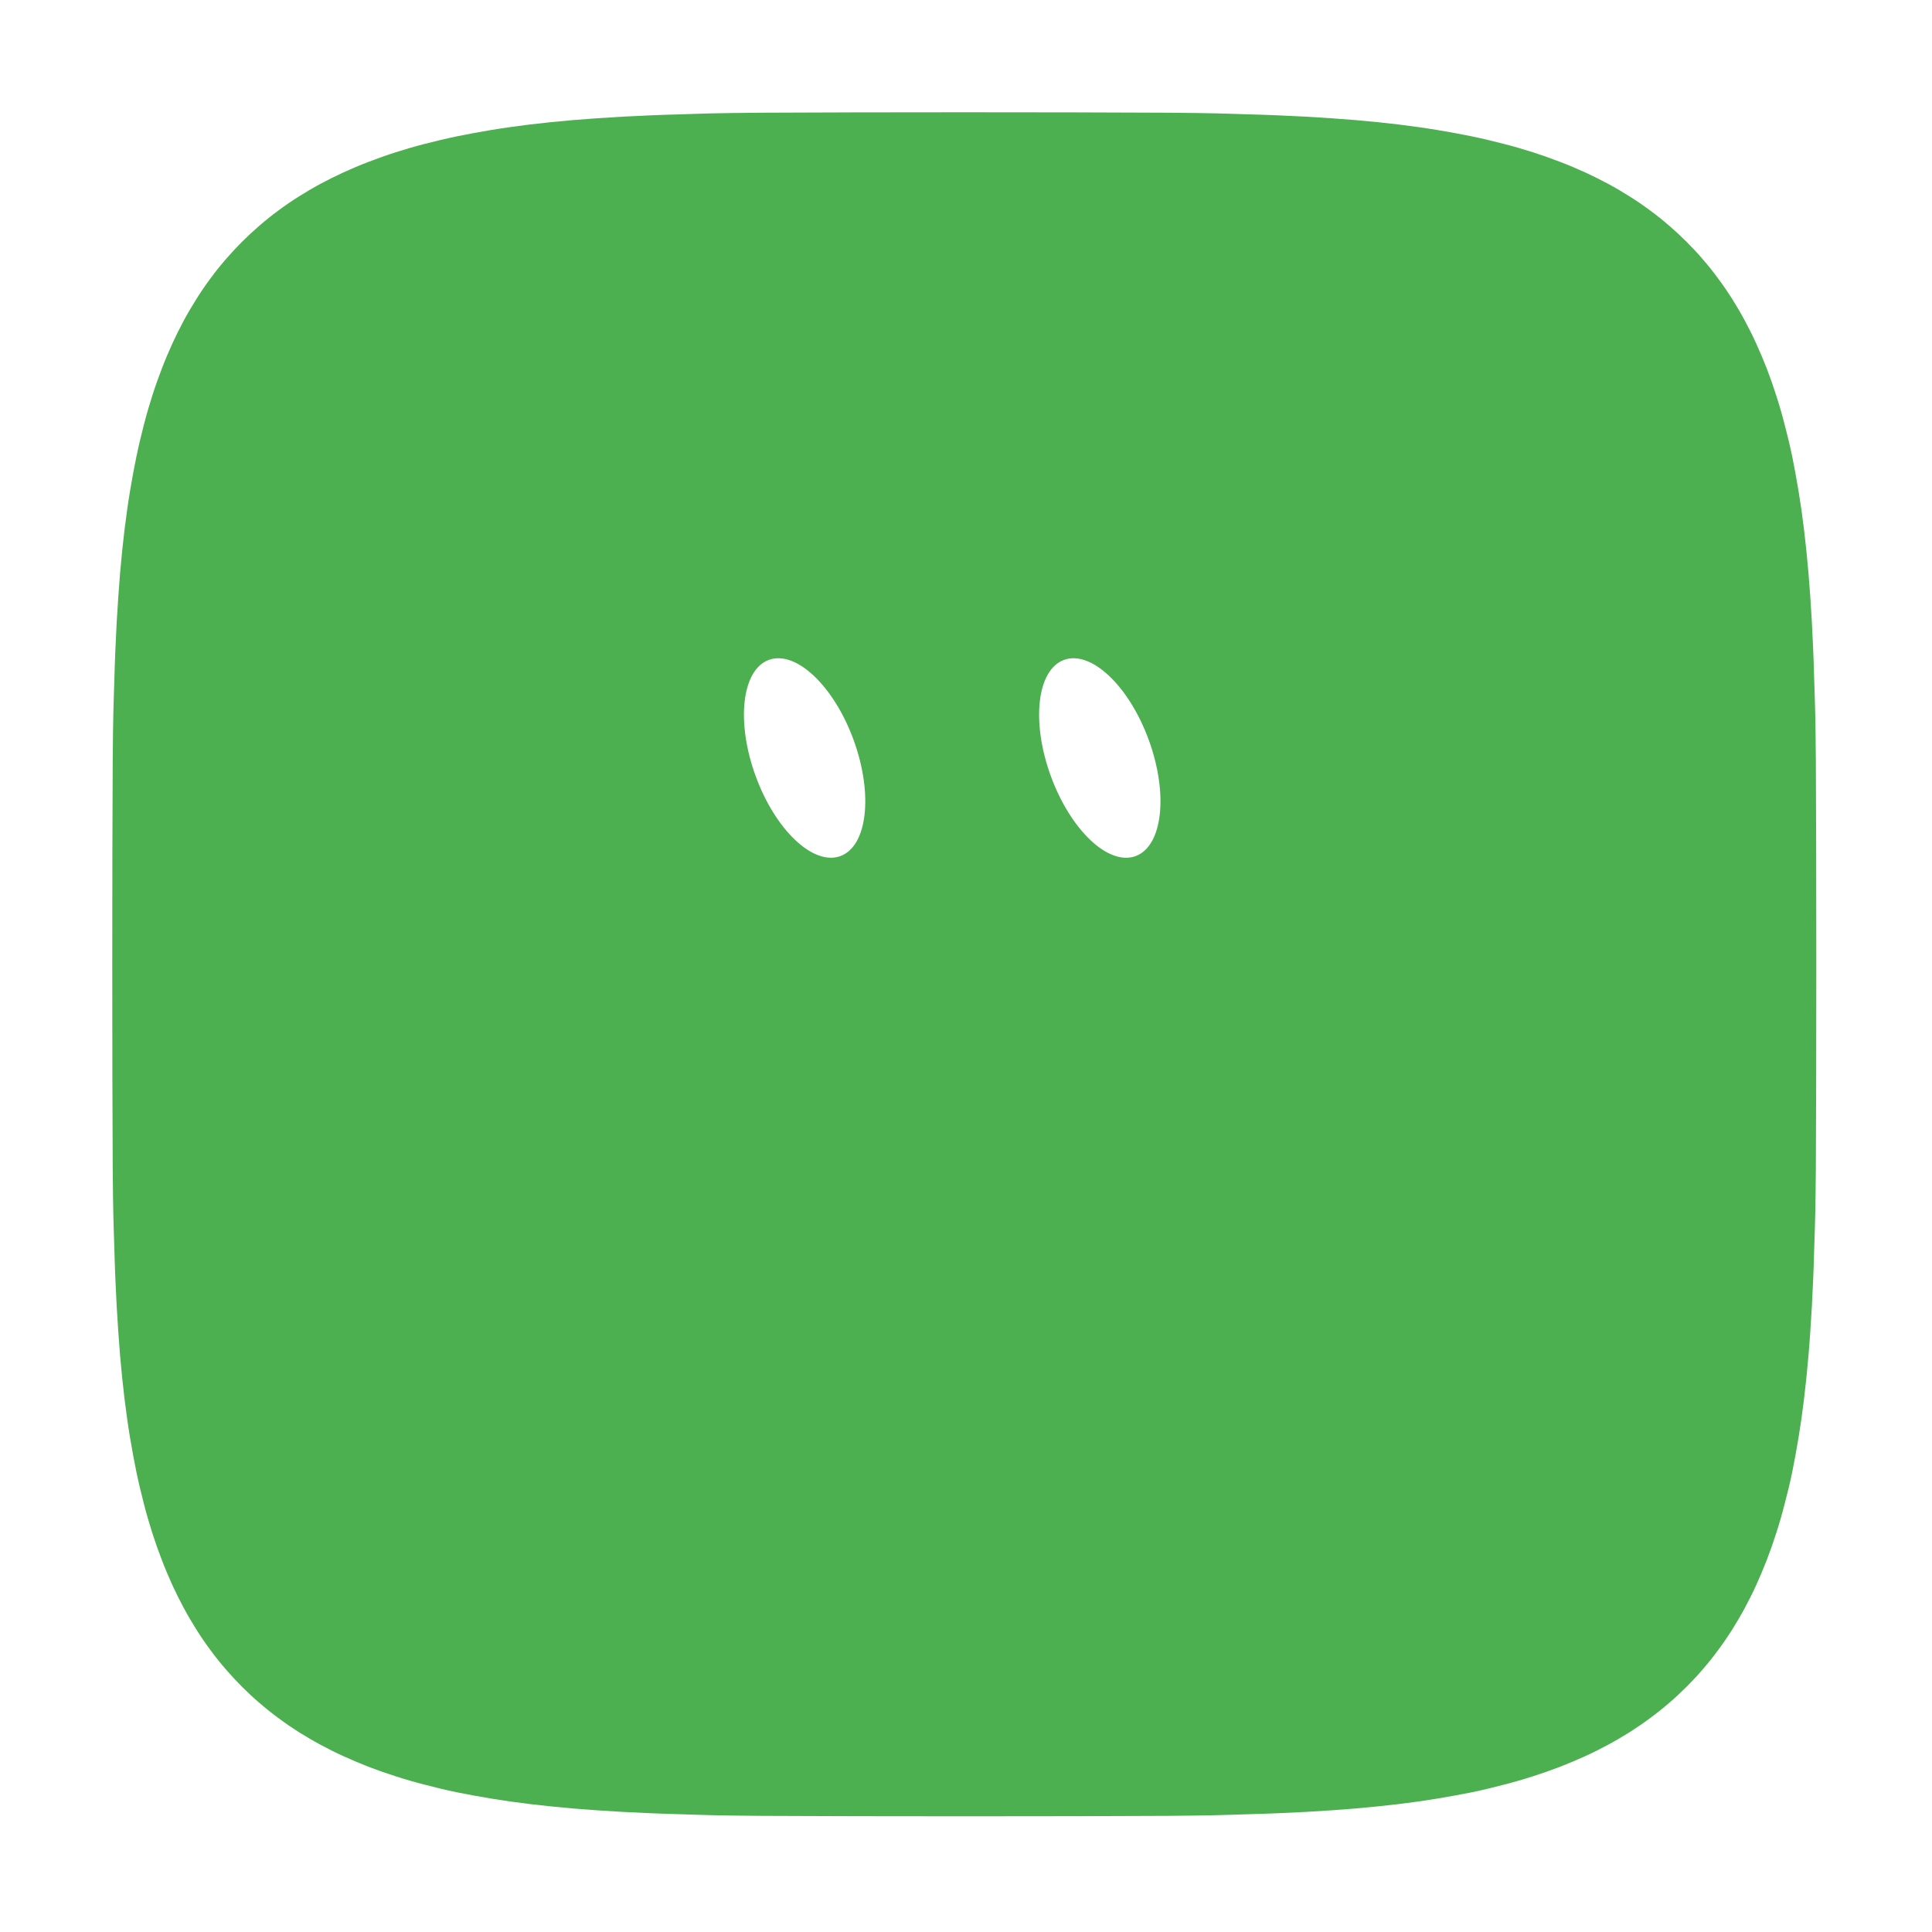
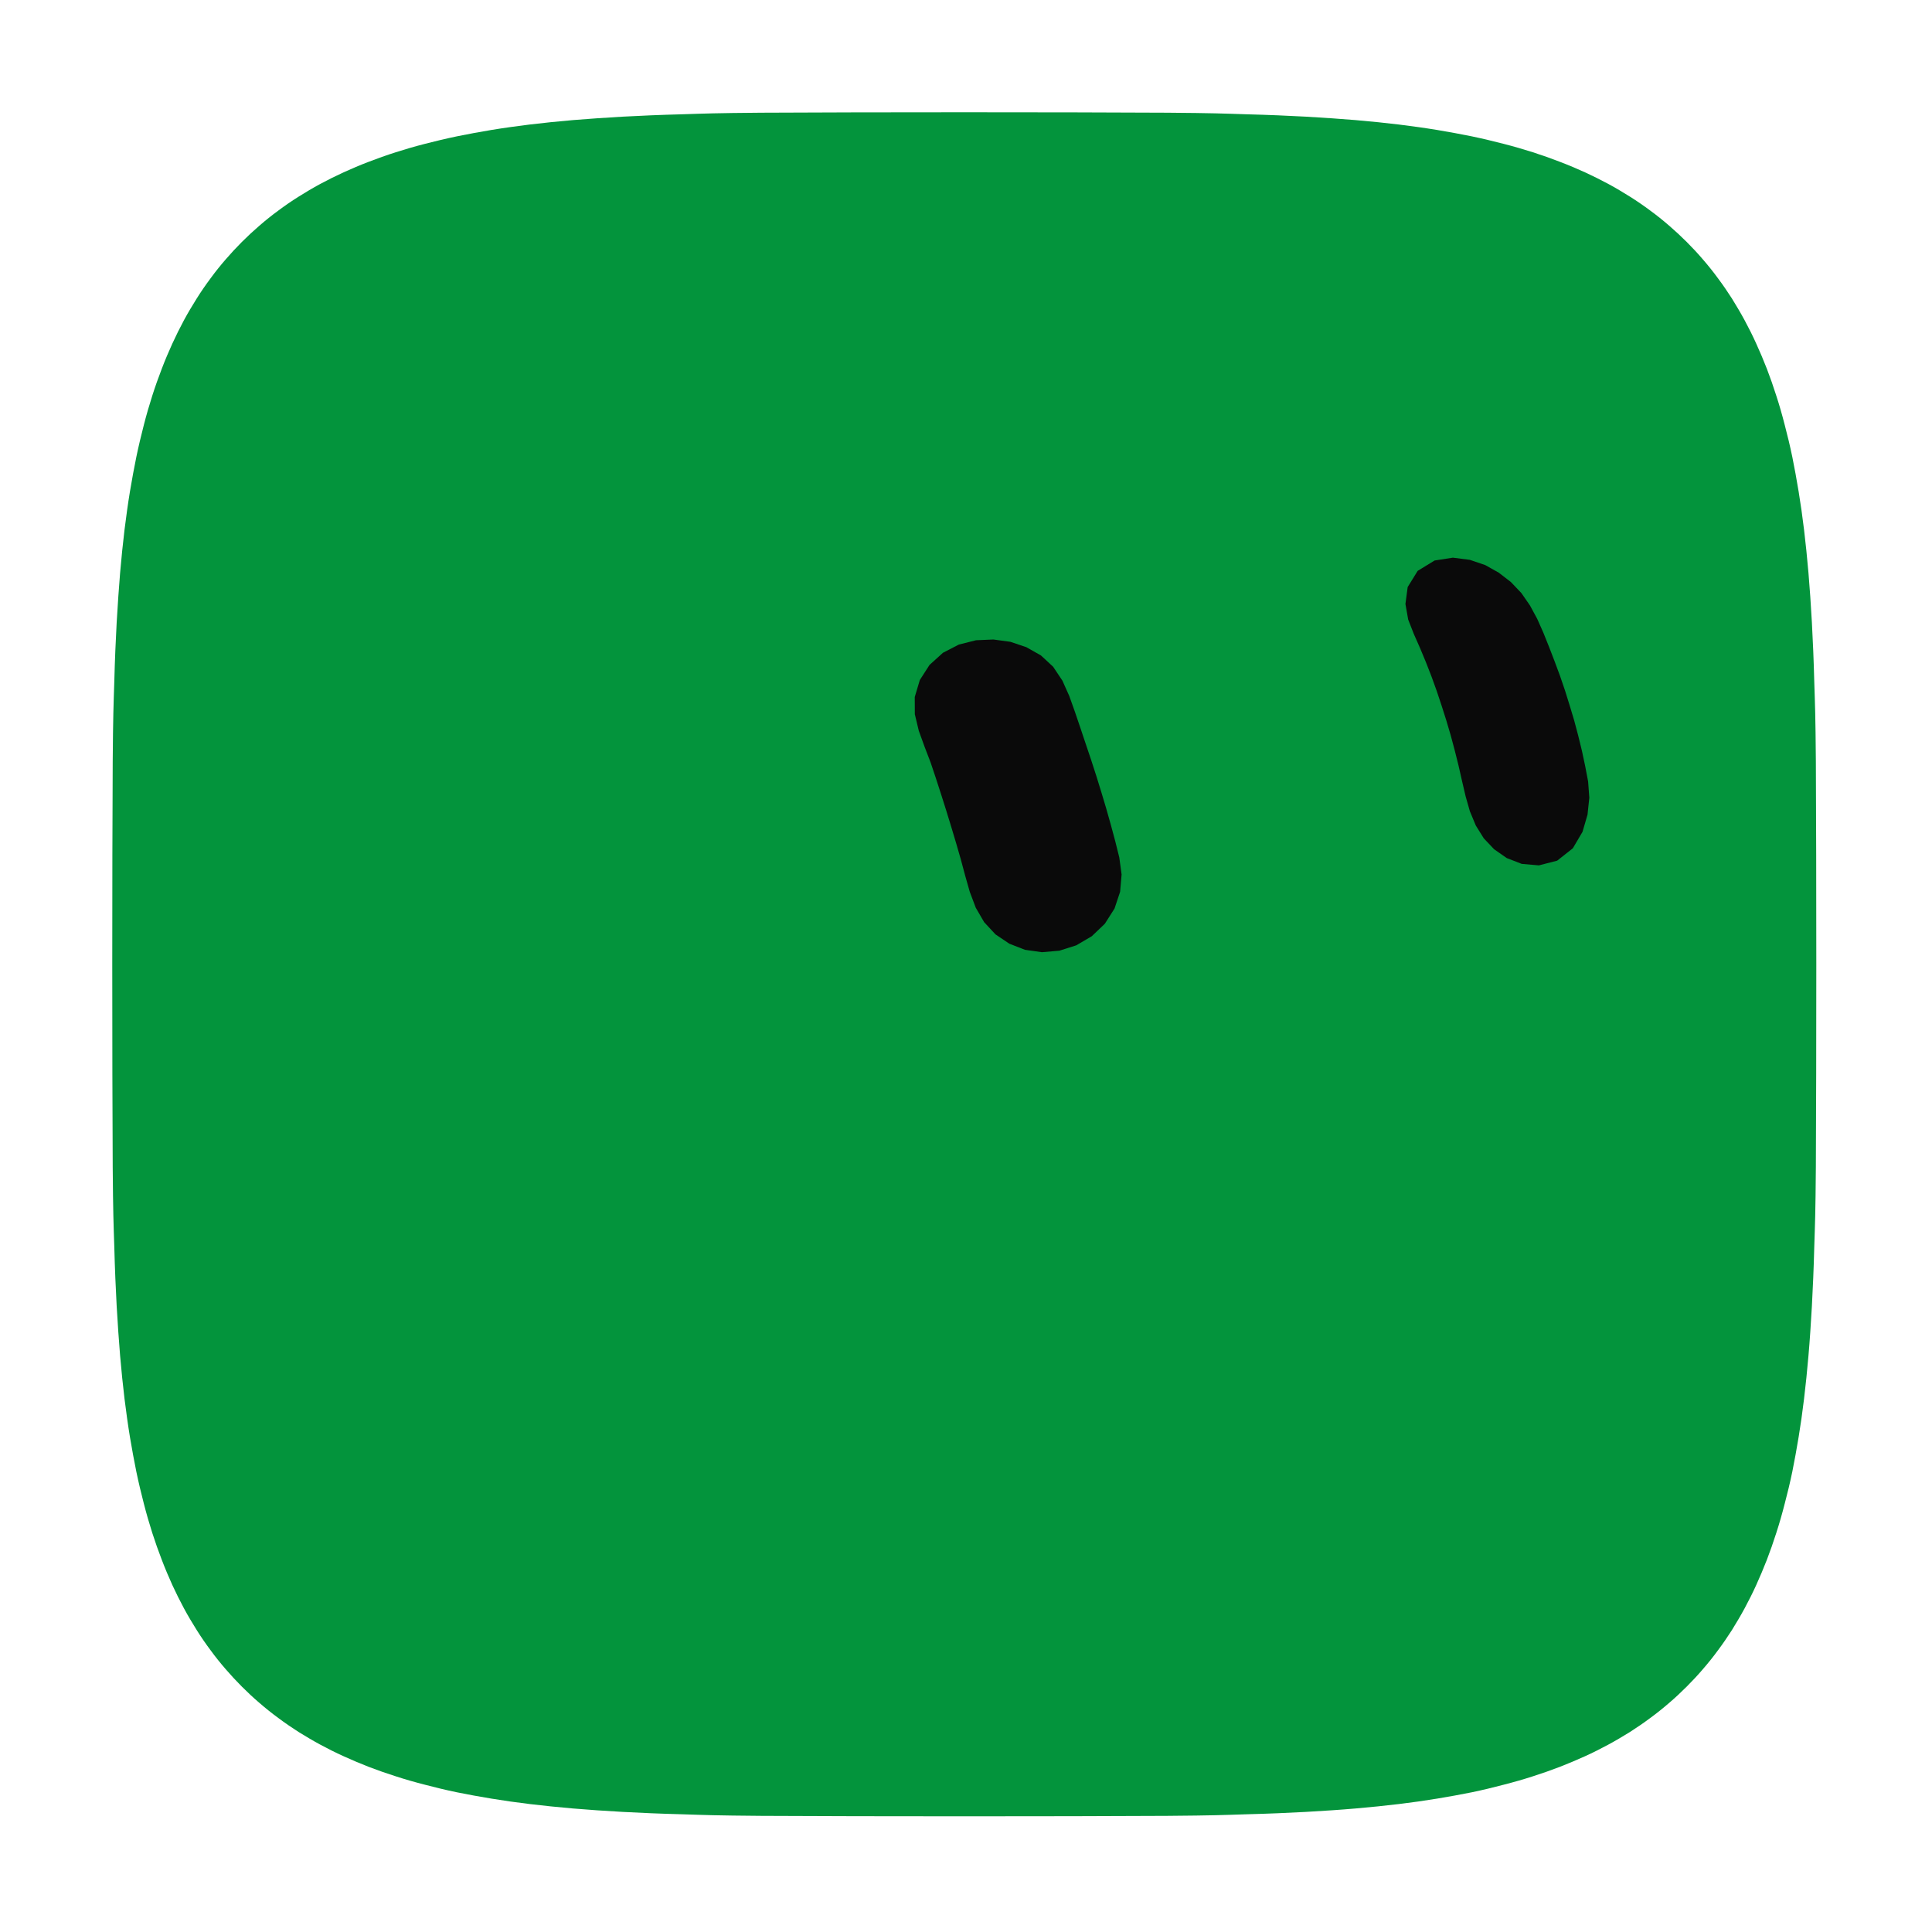
<svg xmlns="http://www.w3.org/2000/svg" width="229" height="229" viewBox="-15 -15 259 259">
  <g class="grok-bot-mark" data-official-id="squircle" data-picker-shape="rounded-square">
-     <path class="grok-bot-mark__compound" fill="#4CAF50" fill-rule="evenodd" d="M228.49 114.27C228.49 123.33 228.47 135.16 228.43 141.46C228.38 147.76 228.32 148.96 228.22 152.06C228.14 155.17 228.03 157.62 227.9 160.07C227.76 162.51 227.62 164.66 227.44 166.73C227.26 168.8 227.07 170.68 226.85 172.5C226.63 174.33 226.39 176.01 226.12 177.65C225.85 179.28 225.57 180.82 225.27 182.31C224.96 183.8 224.62 185.2 224.26 186.56C223.91 187.93 223.54 189.23 223.13 190.49C222.73 191.74 222.31 192.94 221.86 194.11C221.41 195.27 220.93 196.39 220.44 197.48C219.95 198.56 219.43 199.59 218.88 200.61C218.34 201.61 217.76 202.58 217.18 203.52C216.58 204.46 215.96 205.36 215.31 206.23C214.67 207.11 213.99 207.95 213.29 208.76C212.6 209.57 211.87 210.35 211.11 211.11C210.35 211.87 209.57 212.6 208.76 213.29C207.95 213.99 207.11 214.67 206.23 215.31C205.36 215.96 204.46 216.58 203.52 217.18C202.58 217.76 201.61 218.34 200.61 218.88C199.59 219.43 198.56 219.95 197.48 220.44C196.39 220.93 195.27 221.41 194.11 221.86C192.94 222.31 191.74 222.73 190.49 223.13C189.23 223.54 187.93 223.91 186.56 224.26C185.2 224.62 183.8 224.96 182.31 225.27C180.82 225.57 179.28 225.85 177.65 226.12C176.01 226.39 174.33 226.63 172.5 226.85C170.68 227.07 168.8 227.26 166.73 227.44C164.66 227.62 162.51 227.76 160.07 227.9C157.62 228.03 155.17 228.14 152.06 228.22C148.96 228.32 147.76 228.38 141.46 228.43C135.16 228.47 123.33 228.49 114.27 228.49C105.21 228.49 93.39 228.47 87.08 228.43C80.78 228.38 79.58 228.32 76.48 228.22C73.38 228.14 70.92 228.03 68.48 227.9C66.03 227.76 63.9 227.62 61.81 227.44C59.74 227.26 57.87 227.07 56.04 226.85C54.21 226.63 52.53 226.39 50.89 226.12C49.26 225.85 47.72 225.57 46.24 225.27C44.75 224.96 43.34 224.62 41.98 224.26C40.61 223.91 39.31 223.54 38.06 223.13C36.8 222.73 35.6 222.31 34.43 221.86C33.27 221.41 32.15 220.93 31.07 220.44C29.98 219.95 28.95 219.43 27.93 218.88C26.93 218.34 25.96 217.76 25.02 217.18C24.08 216.58 23.18 215.96 22.31 215.31C21.43 214.67 20.59 213.99 19.78 213.29C18.97 212.6 18.19 211.87 17.43 211.11C16.67 210.35 15.95 209.57 15.25 208.76C14.55 207.95 13.87 207.11 13.23 206.23C12.58 205.36 11.96 204.46 11.37 203.52C10.78 202.58 10.2 201.61 9.66 200.61C9.11 199.59 8.6 198.56 8.1 197.48C7.61 196.39 7.13 195.27 6.69 194.11C6.24 192.94 5.81 191.74 5.41 190.49C5.01 189.23 4.63 187.93 4.28 186.56C3.93 185.2 3.59 183.8 3.28 182.31C2.98 180.82 2.69 179.28 2.42 177.65C2.15 176.01 1.92 174.33 1.69 172.5C1.47 170.68 1.28 168.8 1.1 166.73C0.93 164.66 0.78 162.51 0.64 160.07C0.51 157.62 0.4 155.17 0.32 152.06C0.22 148.96 0.16 147.76 0.11 141.46C0.07 135.16 0.05 123.33 0.05 114.27C0.05 105.21 0.07 93.39 0.11 87.08C0.16 80.78 0.22 79.58 0.32 76.48C0.4 73.38 0.51 70.92 0.64 68.48C0.78 66.03 0.93 63.9 1.1 61.81C1.28 59.74 1.47 57.87 1.69 56.04C1.92 54.21 2.15 52.53 2.42 50.89C2.69 49.26 2.98 47.72 3.28 46.24C3.59 44.75 3.93 43.34 4.28 41.98C4.63 40.61 5.01 39.31 5.41 38.06C5.81 36.8 6.24 35.6 6.69 34.43C7.13 33.27 7.61 32.15 8.1 31.07C8.6 29.98 9.11 28.95 9.66 27.93C10.2 26.93 10.78 25.96 11.37 25.02C11.96 24.08 12.58 23.18 13.23 22.31C13.87 21.43 14.55 20.59 15.25 19.78C15.95 18.97 16.67 18.19 17.43 17.43C18.19 16.67 18.97 15.95 19.78 15.25C20.59 14.55 21.43 13.87 22.31 13.23C23.18 12.58 24.08 11.96 25.02 11.37C25.96 10.78 26.93 10.2 27.93 9.66C28.95 9.11 29.98 8.6 31.07 8.1C32.15 7.61 33.27 7.13 34.43 6.69C35.6 6.24 36.8 5.81 38.06 5.41C39.31 5.01 40.61 4.63 41.98 4.28C43.34 3.93 44.75 3.59 46.24 3.28C47.72 2.98 49.26 2.69 50.89 2.42C52.53 2.15 54.21 1.92 56.04 1.69C57.87 1.47 59.74 1.28 61.81 1.1C63.9 0.93 66.03 0.78 68.48 0.64C70.92 0.51 73.38 0.4 76.48 0.32C79.58 0.22 80.78 0.16 87.08 0.11C93.39 0.07 105.21 0.05 114.27 0.05C123.33 0.05 135.16 0.07 141.46 0.11C147.76 0.16 148.96 0.22 152.06 0.32C155.17 0.4 157.62 0.51 160.07 0.64C162.51 0.78 164.66 0.93 166.73 1.1C168.8 1.28 170.68 1.47 172.5 1.69C174.33 1.92 176.01 2.15 177.65 2.42C179.28 2.69 180.82 2.98 182.31 3.28C183.8 3.59 185.2 3.93 186.56 4.28C187.93 4.63 189.23 5.01 190.49 5.41C191.74 5.81 192.94 6.24 194.11 6.69C195.27 7.13 196.39 7.61 197.48 8.1C198.56 8.6 199.59 9.11 200.61 9.66C201.61 10.2 202.58 10.78 203.52 11.37C204.46 11.96 205.36 12.58 206.23 13.23C207.11 13.87 207.95 14.55 208.76 15.25C209.57 15.95 210.35 16.67 211.11 17.43C211.87 18.19 212.6 18.97 213.29 19.78C213.99 20.59 214.67 21.43 215.31 22.31C215.96 23.18 216.58 24.08 217.18 25.02C217.76 25.96 218.34 26.93 218.88 27.93C219.43 28.95 219.95 29.98 220.44 31.07C220.93 32.15 221.41 33.27 221.86 34.43C222.31 35.6 222.73 36.8 223.13 38.06C223.54 39.31 223.91 40.61 224.26 41.98C224.62 43.34 224.96 44.75 225.27 46.24C225.57 47.72 225.85 49.26 226.12 50.89C226.39 52.53 226.63 54.21 226.85 56.04C227.07 57.87 227.26 59.74 227.44 61.81C227.62 63.9 227.76 66.03 227.9 68.48C228.03 70.92 228.14 73.38 228.22 76.48C228.32 79.58 228.38 80.78 228.43 87.08C228.47 93.39 228.49 105.21 228.49 114.27Z M 88.08,73.46 A 7.00,14.00 -20 0,1 99.44,84.22 A 7.00,14.00 -20 0,1 97.65,99.77 A 7.00,14.00 -20 0,1 86.29,89.01 A 7.00,14.00 -20 0,1 88.08,73.46 Z M 127.65,73.46 A 7.00,14.00 -20 0,1 139.01,84.22 A 7.00,14.00 -20 0,1 137.23,99.77 A 7.00,14.00 -20 0,1 125.86,89.01 A 7.00,14.00 -20 0,1 127.65,73.46 Z" />
+     <path class="grok-bot-mark__head" fill="#03943C" d="M228.49 114.27C228.49 123.33 228.47 135.16 228.43 141.46C228.38 147.76 228.32 148.96 228.22 152.06C228.14 155.17 228.03 157.62 227.9 160.07C227.76 162.51 227.62 164.66 227.44 166.73C227.26 168.8 227.07 170.68 226.85 172.5C226.63 174.33 226.39 176.01 226.12 177.65C225.85 179.28 225.57 180.82 225.27 182.31C224.96 183.8 224.62 185.2 224.26 186.56C223.91 187.93 223.54 189.23 223.13 190.49C222.73 191.74 222.31 192.94 221.86 194.11C221.41 195.27 220.93 196.39 220.44 197.48C219.95 198.56 219.43 199.59 218.88 200.61C218.34 201.61 217.76 202.58 217.18 203.52C216.58 204.46 215.96 205.36 215.31 206.23C214.67 207.11 213.99 207.95 213.29 208.76C212.6 209.57 211.87 210.35 211.11 211.11C210.35 211.87 209.57 212.6 208.76 213.29C207.95 213.99 207.11 214.67 206.23 215.31C205.36 215.96 204.46 216.58 203.52 217.18C202.58 217.76 201.61 218.34 200.61 218.88C199.59 219.43 198.56 219.95 197.48 220.44C196.39 220.93 195.27 221.41 194.11 221.86C192.94 222.31 191.74 222.73 190.49 223.13C189.23 223.54 187.93 223.91 186.56 224.26C185.2 224.62 183.8 224.96 182.31 225.27C180.82 225.57 179.28 225.85 177.65 226.12C176.01 226.39 174.33 226.63 172.5 226.85C170.68 227.07 168.8 227.26 166.73 227.44C164.66 227.62 162.51 227.76 160.07 227.9C157.62 228.03 155.17 228.14 152.06 228.22C148.96 228.32 147.76 228.38 141.46 228.43C135.16 228.47 123.33 228.49 114.27 228.49C105.21 228.49 93.39 228.47 87.08 228.43C80.78 228.38 79.58 228.32 76.48 228.22C73.38 228.14 70.92 228.03 68.48 227.9C66.03 227.76 63.9 227.62 61.81 227.44C59.74 227.26 57.87 227.07 56.04 226.85C54.21 226.63 52.53 226.39 50.89 226.12C49.26 225.85 47.72 225.57 46.24 225.27C44.75 224.96 43.34 224.62 41.98 224.26C40.61 223.91 39.31 223.54 38.06 223.13C36.8 222.73 35.6 222.31 34.43 221.86C33.27 221.41 32.15 220.93 31.07 220.44C29.98 219.95 28.95 219.43 27.93 218.88C26.93 218.34 25.96 217.76 25.02 217.18C24.08 216.58 23.18 215.96 22.31 215.31C21.43 214.67 20.59 213.99 19.78 213.29C18.97 212.6 18.19 211.87 17.43 211.11C16.67 210.35 15.95 209.57 15.25 208.76C14.55 207.95 13.87 207.11 13.23 206.23C12.58 205.36 11.96 204.46 11.37 203.52C10.78 202.58 10.2 201.61 9.66 200.61C9.11 199.59 8.6 198.56 8.1 197.48C7.61 196.39 7.13 195.27 6.69 194.11C6.24 192.94 5.81 191.74 5.41 190.49C5.01 189.23 4.63 187.93 4.28 186.56C3.93 185.2 3.59 183.8 3.28 182.31C2.98 180.82 2.69 179.28 2.42 177.65C2.15 176.01 1.92 174.33 1.69 172.5C1.47 170.68 1.28 168.8 1.1 166.73C0.93 164.66 0.78 162.51 0.64 160.07C0.51 157.62 0.4 155.17 0.32 152.06C0.22 148.96 0.16 147.76 0.11 141.46C0.07 135.16 0.05 123.33 0.05 114.27C0.05 105.21 0.07 93.39 0.11 87.08C0.16 80.78 0.22 79.58 0.32 76.48C0.4 73.38 0.51 70.92 0.64 68.48C0.78 66.03 0.93 63.9 1.1 61.81C1.28 59.74 1.47 57.87 1.69 56.04C1.92 54.21 2.15 52.53 2.42 50.89C2.69 49.26 2.98 47.72 3.28 46.24C3.59 44.75 3.93 43.34 4.28 41.98C4.63 40.61 5.01 39.31 5.41 38.06C5.81 36.8 6.24 35.6 6.69 34.43C7.13 33.27 7.61 32.15 8.1 31.07C8.6 29.98 9.11 28.95 9.66 27.93C10.2 26.93 10.78 25.96 11.37 25.02C11.96 24.08 12.58 23.18 13.23 22.31C13.87 21.43 14.55 20.59 15.25 19.78C15.95 18.97 16.67 18.19 17.43 17.43C18.19 16.67 18.97 15.95 19.78 15.25C20.59 14.55 21.43 13.87 22.31 13.23C23.18 12.58 24.08 11.96 25.02 11.37C25.96 10.78 26.93 10.2 27.93 9.66C28.95 9.11 29.98 8.6 31.07 8.1C32.15 7.61 33.27 7.13 34.43 6.69C35.6 6.24 36.8 5.81 38.06 5.41C39.31 5.01 40.61 4.63 41.98 4.28C43.34 3.93 44.75 3.59 46.24 3.28C47.72 2.98 49.26 2.69 50.89 2.42C52.53 2.15 54.21 1.92 56.04 1.69C57.87 1.47 59.74 1.28 61.81 1.1C63.9 0.93 66.03 0.78 68.48 0.64C70.92 0.51 73.38 0.4 76.48 0.32C79.58 0.22 80.78 0.16 87.08 0.11C93.39 0.07 105.21 0.05 114.27 0.05C123.33 0.05 135.16 0.07 141.46 0.11C147.76 0.16 148.96 0.22 152.06 0.32C155.17 0.4 157.62 0.51 160.07 0.64C162.51 0.78 164.66 0.93 166.73 1.1C168.8 1.28 170.68 1.47 172.5 1.69C174.33 1.92 176.01 2.15 177.65 2.42C179.28 2.69 180.82 2.98 182.31 3.28C183.8 3.59 185.2 3.93 186.56 4.28C187.93 4.63 189.23 5.01 190.49 5.41C191.74 5.81 192.94 6.24 194.11 6.69C195.27 7.13 196.39 7.61 197.48 8.1C198.56 8.6 199.59 9.11 200.61 9.66C201.61 10.2 202.58 10.78 203.52 11.37C204.46 11.96 205.36 12.58 206.23 13.23C207.11 13.87 207.95 14.55 208.76 15.25C209.57 15.95 210.35 16.67 211.11 17.43C211.87 18.19 212.6 18.97 213.29 19.78C213.99 20.59 214.67 21.43 215.31 22.31C215.96 23.18 216.58 24.08 217.18 25.02C217.76 25.96 218.34 26.93 218.88 27.93C219.43 28.95 219.95 29.98 220.44 31.07C220.93 32.15 221.41 33.27 221.86 34.43C222.31 35.6 222.73 36.8 223.13 38.06C223.54 39.31 223.91 40.61 224.26 41.98C224.62 43.34 224.96 44.75 225.27 46.24C225.57 47.72 225.85 49.26 226.12 50.89C226.39 52.53 226.63 54.21 226.85 56.04C227.07 57.87 227.26 59.74 227.44 61.81C227.62 63.9 227.76 66.03 227.9 68.48C228.03 70.92 228.14 73.38 228.22 76.48C228.32 79.58 228.38 80.78 228.43 87.08C228.47 93.39 228.49 105.21 228.49 114.27Z" />
+     <path class="grok-bot-mark__eye grok-bot-mark__eye--left" fill="#0A0A0A" d="M118.17 70.73L120.45 71.04L122.59 71.76L124.55 72.87L126.18 74.38L127.42 76.24L128.34 78.29L129.10 80.42L129.83 82.57L130.55 84.72L131.27 86.86L131.97 89.02L132.64 91.19L133.29 93.36L133.91 95.55L134.50 97.74L135.05 99.95L135.36 102.23L135.16 104.55L134.41 106.80L133.11 108.84L131.36 110.51L129.28 111.73L127.01 112.45L124.68 112.65L122.41 112.33L120.31 111.51L118.45 110.26L116.93 108.62L115.81 106.69L115.01 104.57L114.39 102.39L113.80 100.19L113.17 98.01L112.52 95.84L111.85 93.66L111.17 91.51L110.47 89.35L109.75 87.20L108.94 85.09L108.17 82.96L107.64 80.75L107.63 78.44L108.31 76.16L109.61 74.14L111.41 72.51L113.54 71.41L115.84 70.83Z" />
+     <path class="grok-bot-mark__eye grok-bot-mark__eye--right" fill="#0A0A0A" d="M179.77 59.76L182.04 60.05L184.10 60.75L185.92 61.77L187.55 63.03L188.95 64.50L190.10 66.16L191.07 67.95L191.90 69.82L192.67 71.74L193.41 73.66L194.13 75.60L194.80 77.56L195.42 79.55L196.02 81.54L196.56 83.57L197.06 85.61L197.50 87.67L197.90 89.77L198.06 91.94L197.82 94.21L197.15 96.51L195.85 98.72L193.75 100.38L191.30 101.01L189.00 100.81L186.99 100.03L185.30 98.85L183.91 97.38L182.84 95.66L182.05 93.76L181.48 91.76L181.00 89.71L180.53 87.64L180.02 85.60L179.48 83.58L178.89 81.58L178.26 79.60L177.60 77.62L176.90 75.68L176.15 73.76L175.36 71.86L174.53 69.98L173.78 68.06L173.41 65.97L173.71 63.70L175.05 61.53L177.32 60.14Z" />
  </g>
</svg>
